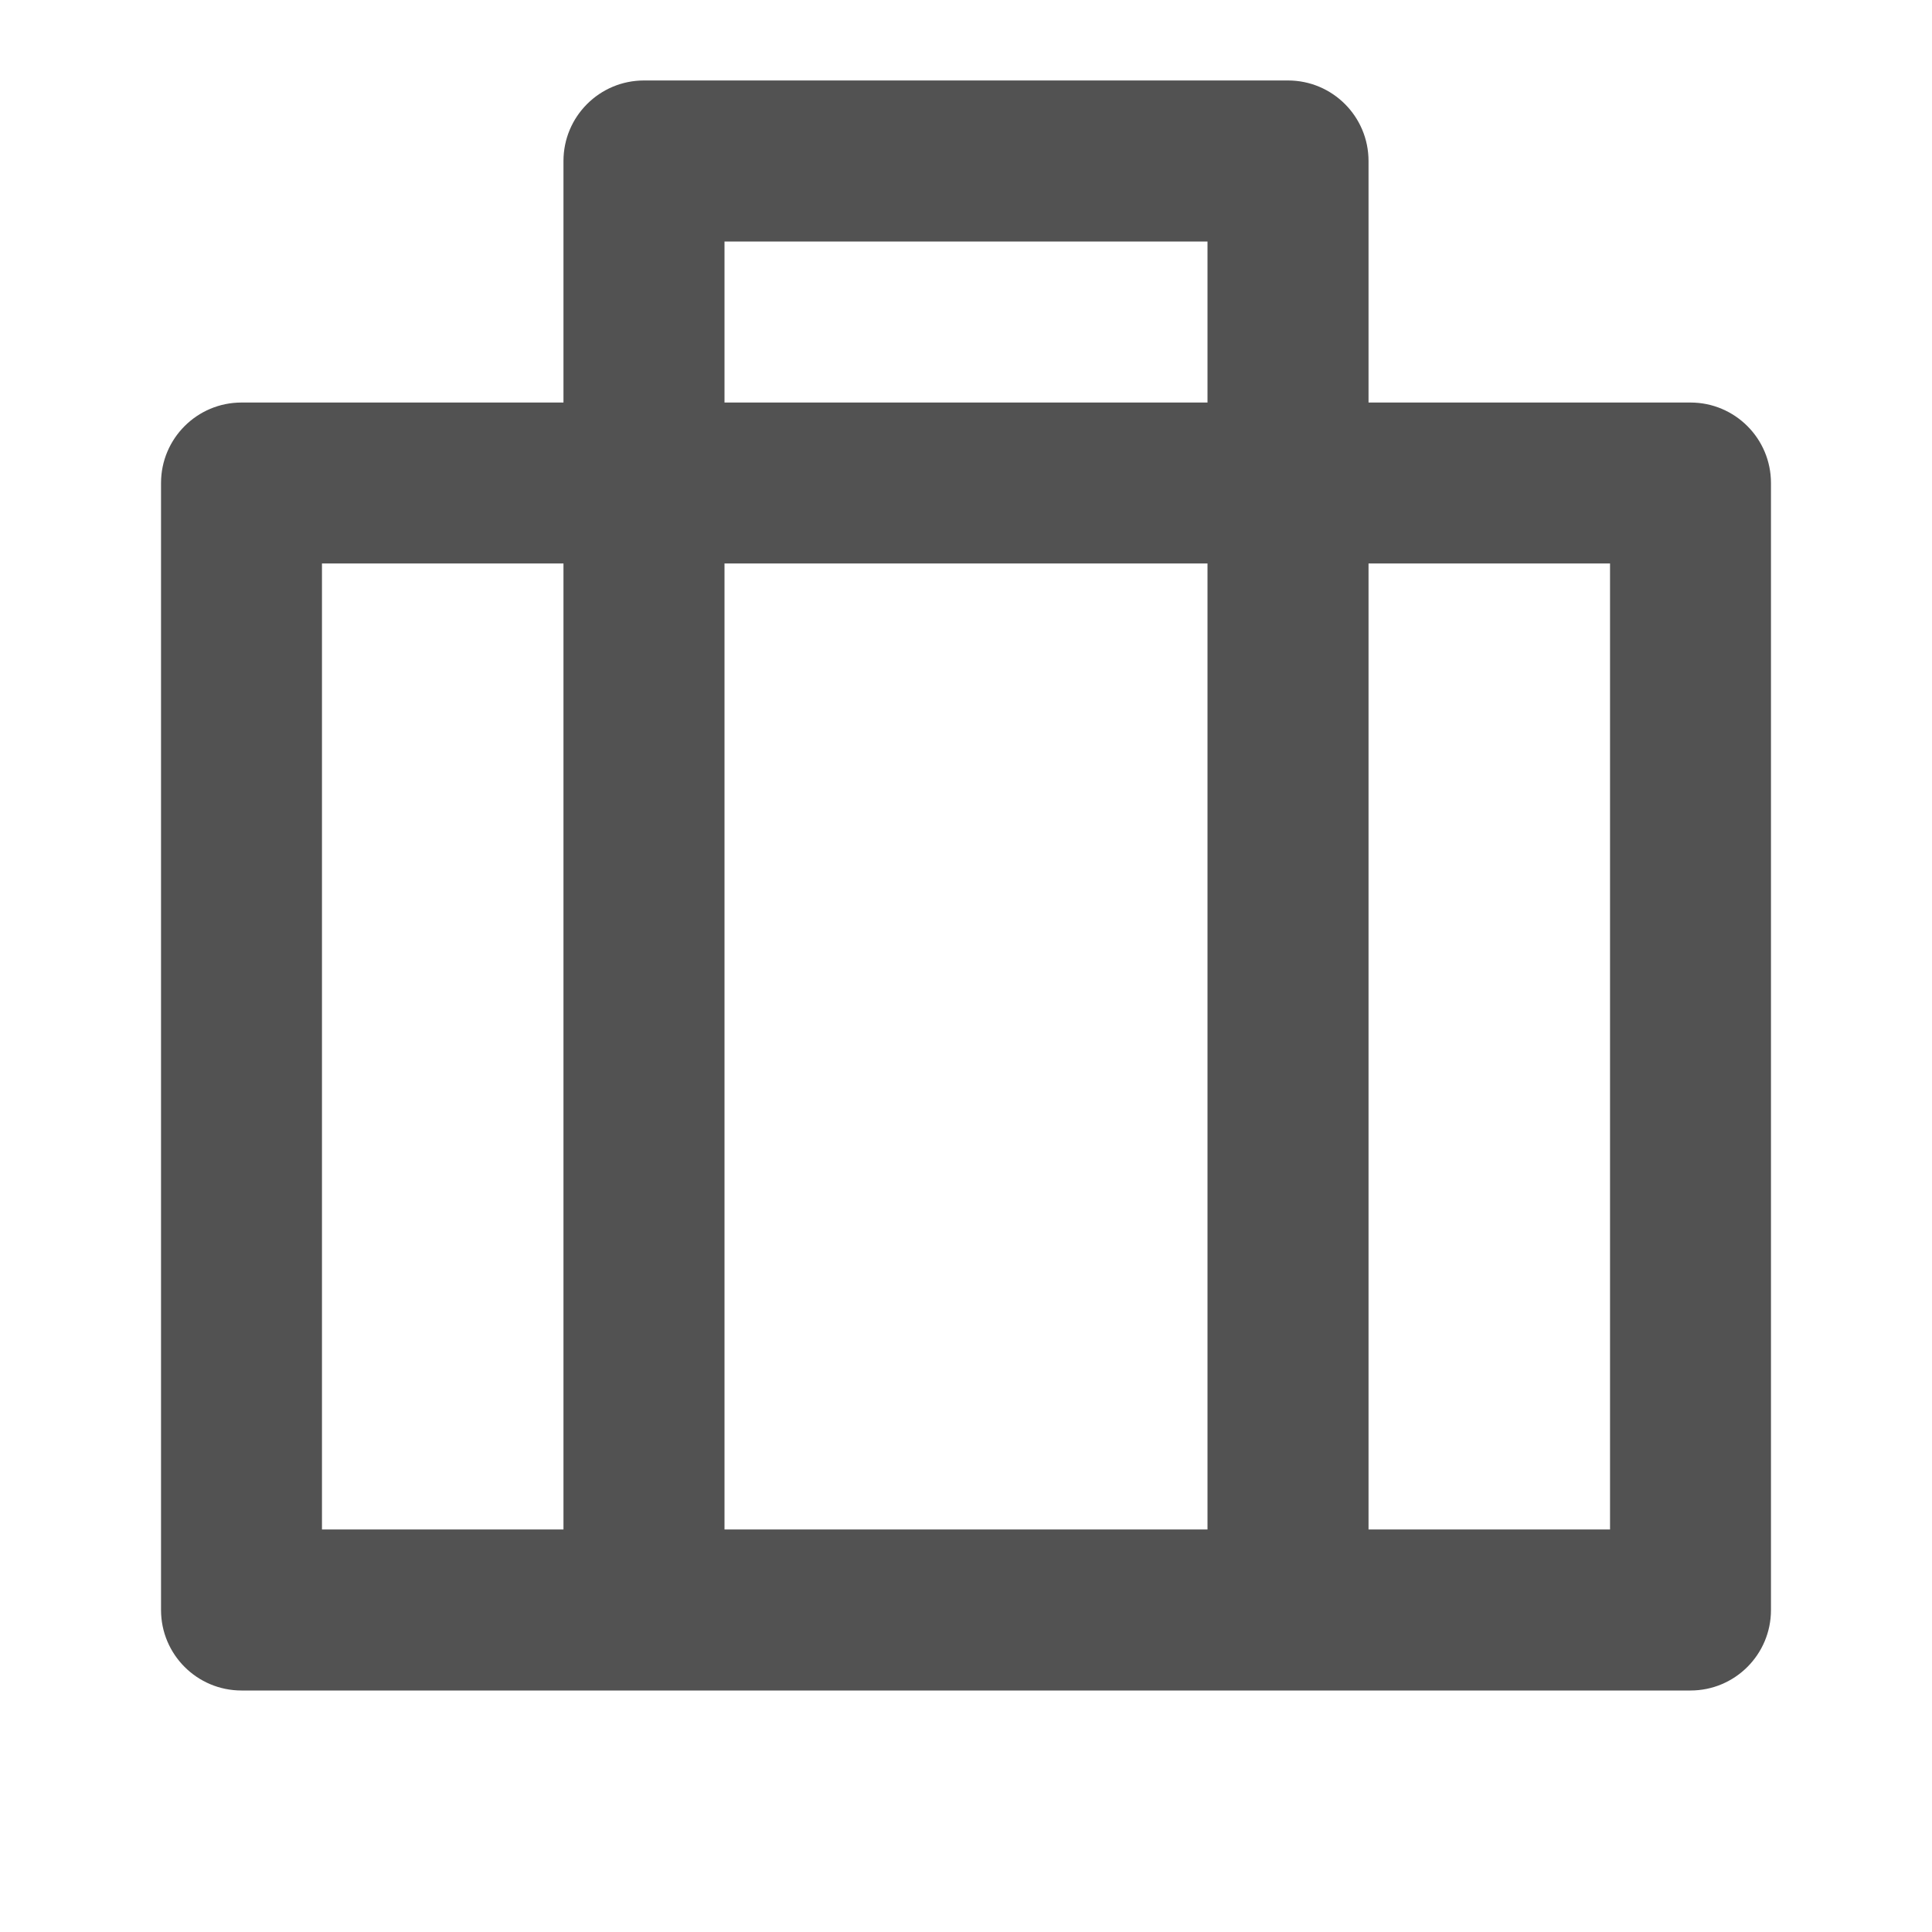
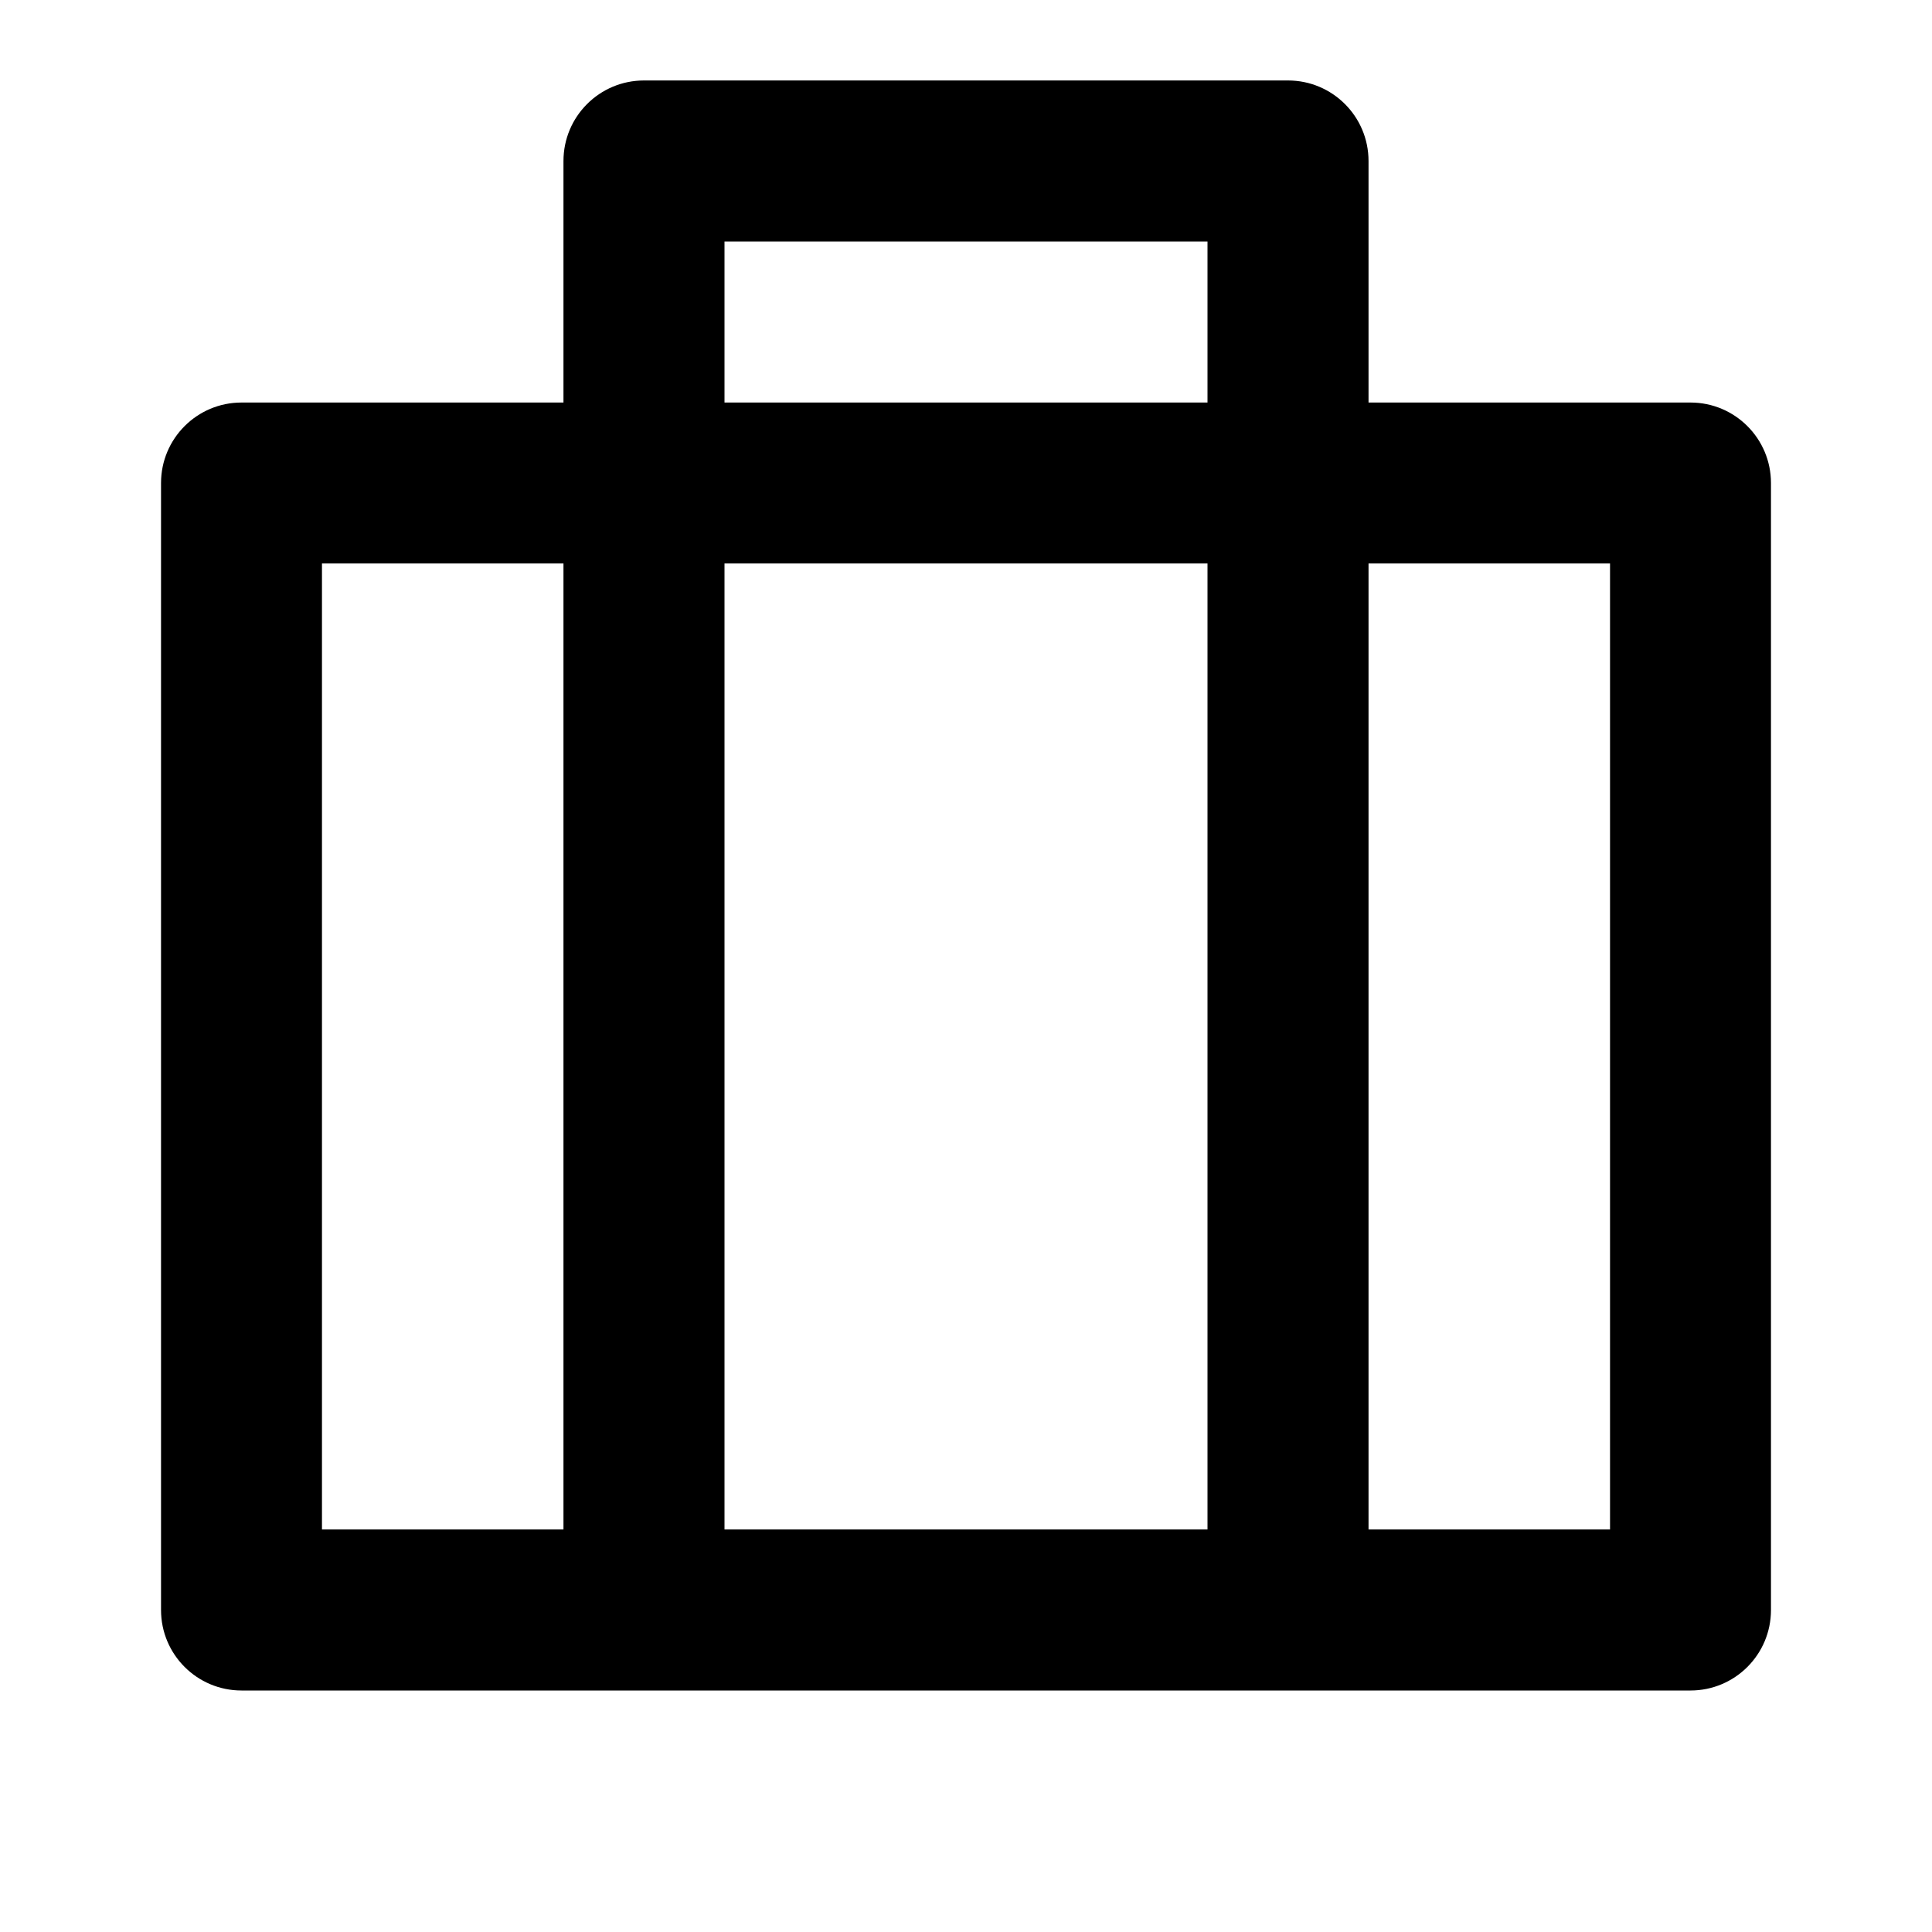
<svg xmlns="http://www.w3.org/2000/svg" width="20" height="20" viewBox="0 0 20 20" fill="none">
-   <path d="M5.833 4.167V1.667C5.833 1.206 6.206 0.833 6.667 0.833H13.333C13.794 0.833 14.167 1.206 14.167 1.667V4.167H17.5C17.96 4.167 18.333 4.54 18.333 5V16.667C18.333 17.127 17.96 17.5 17.5 17.5H2.5C2.04 17.5 1.667 17.127 1.667 16.667V5C1.667 4.54 2.04 4.167 2.5 4.167H5.833ZM12.5 5.833H7.5V15.833H12.5V5.833ZM5.833 5.833H3.333V15.833H5.833V5.833ZM14.167 5.833V15.833H16.667V5.833H14.167ZM7.5 2.5V4.167H12.5V2.5H7.5Z" fill="#525252" />
+   <path d="M5.833 4.167V1.667C5.833 1.206 6.206 0.833 6.667 0.833H13.333C13.794 0.833 14.167 1.206 14.167 1.667V4.167H17.5C17.96 4.167 18.333 4.54 18.333 5V16.667C18.333 17.127 17.96 17.5 17.5 17.5H2.5C2.04 17.5 1.667 17.127 1.667 16.667V5C1.667 4.54 2.04 4.167 2.5 4.167H5.833ZM12.5 5.833H7.5V15.833H12.5V5.833ZM5.833 5.833H3.333V15.833H5.833V5.833ZM14.167 5.833V15.833H16.667V5.833H14.167ZM7.5 2.5V4.167H12.5V2.5H7.5Z" fill="currentColor" />
</svg>
